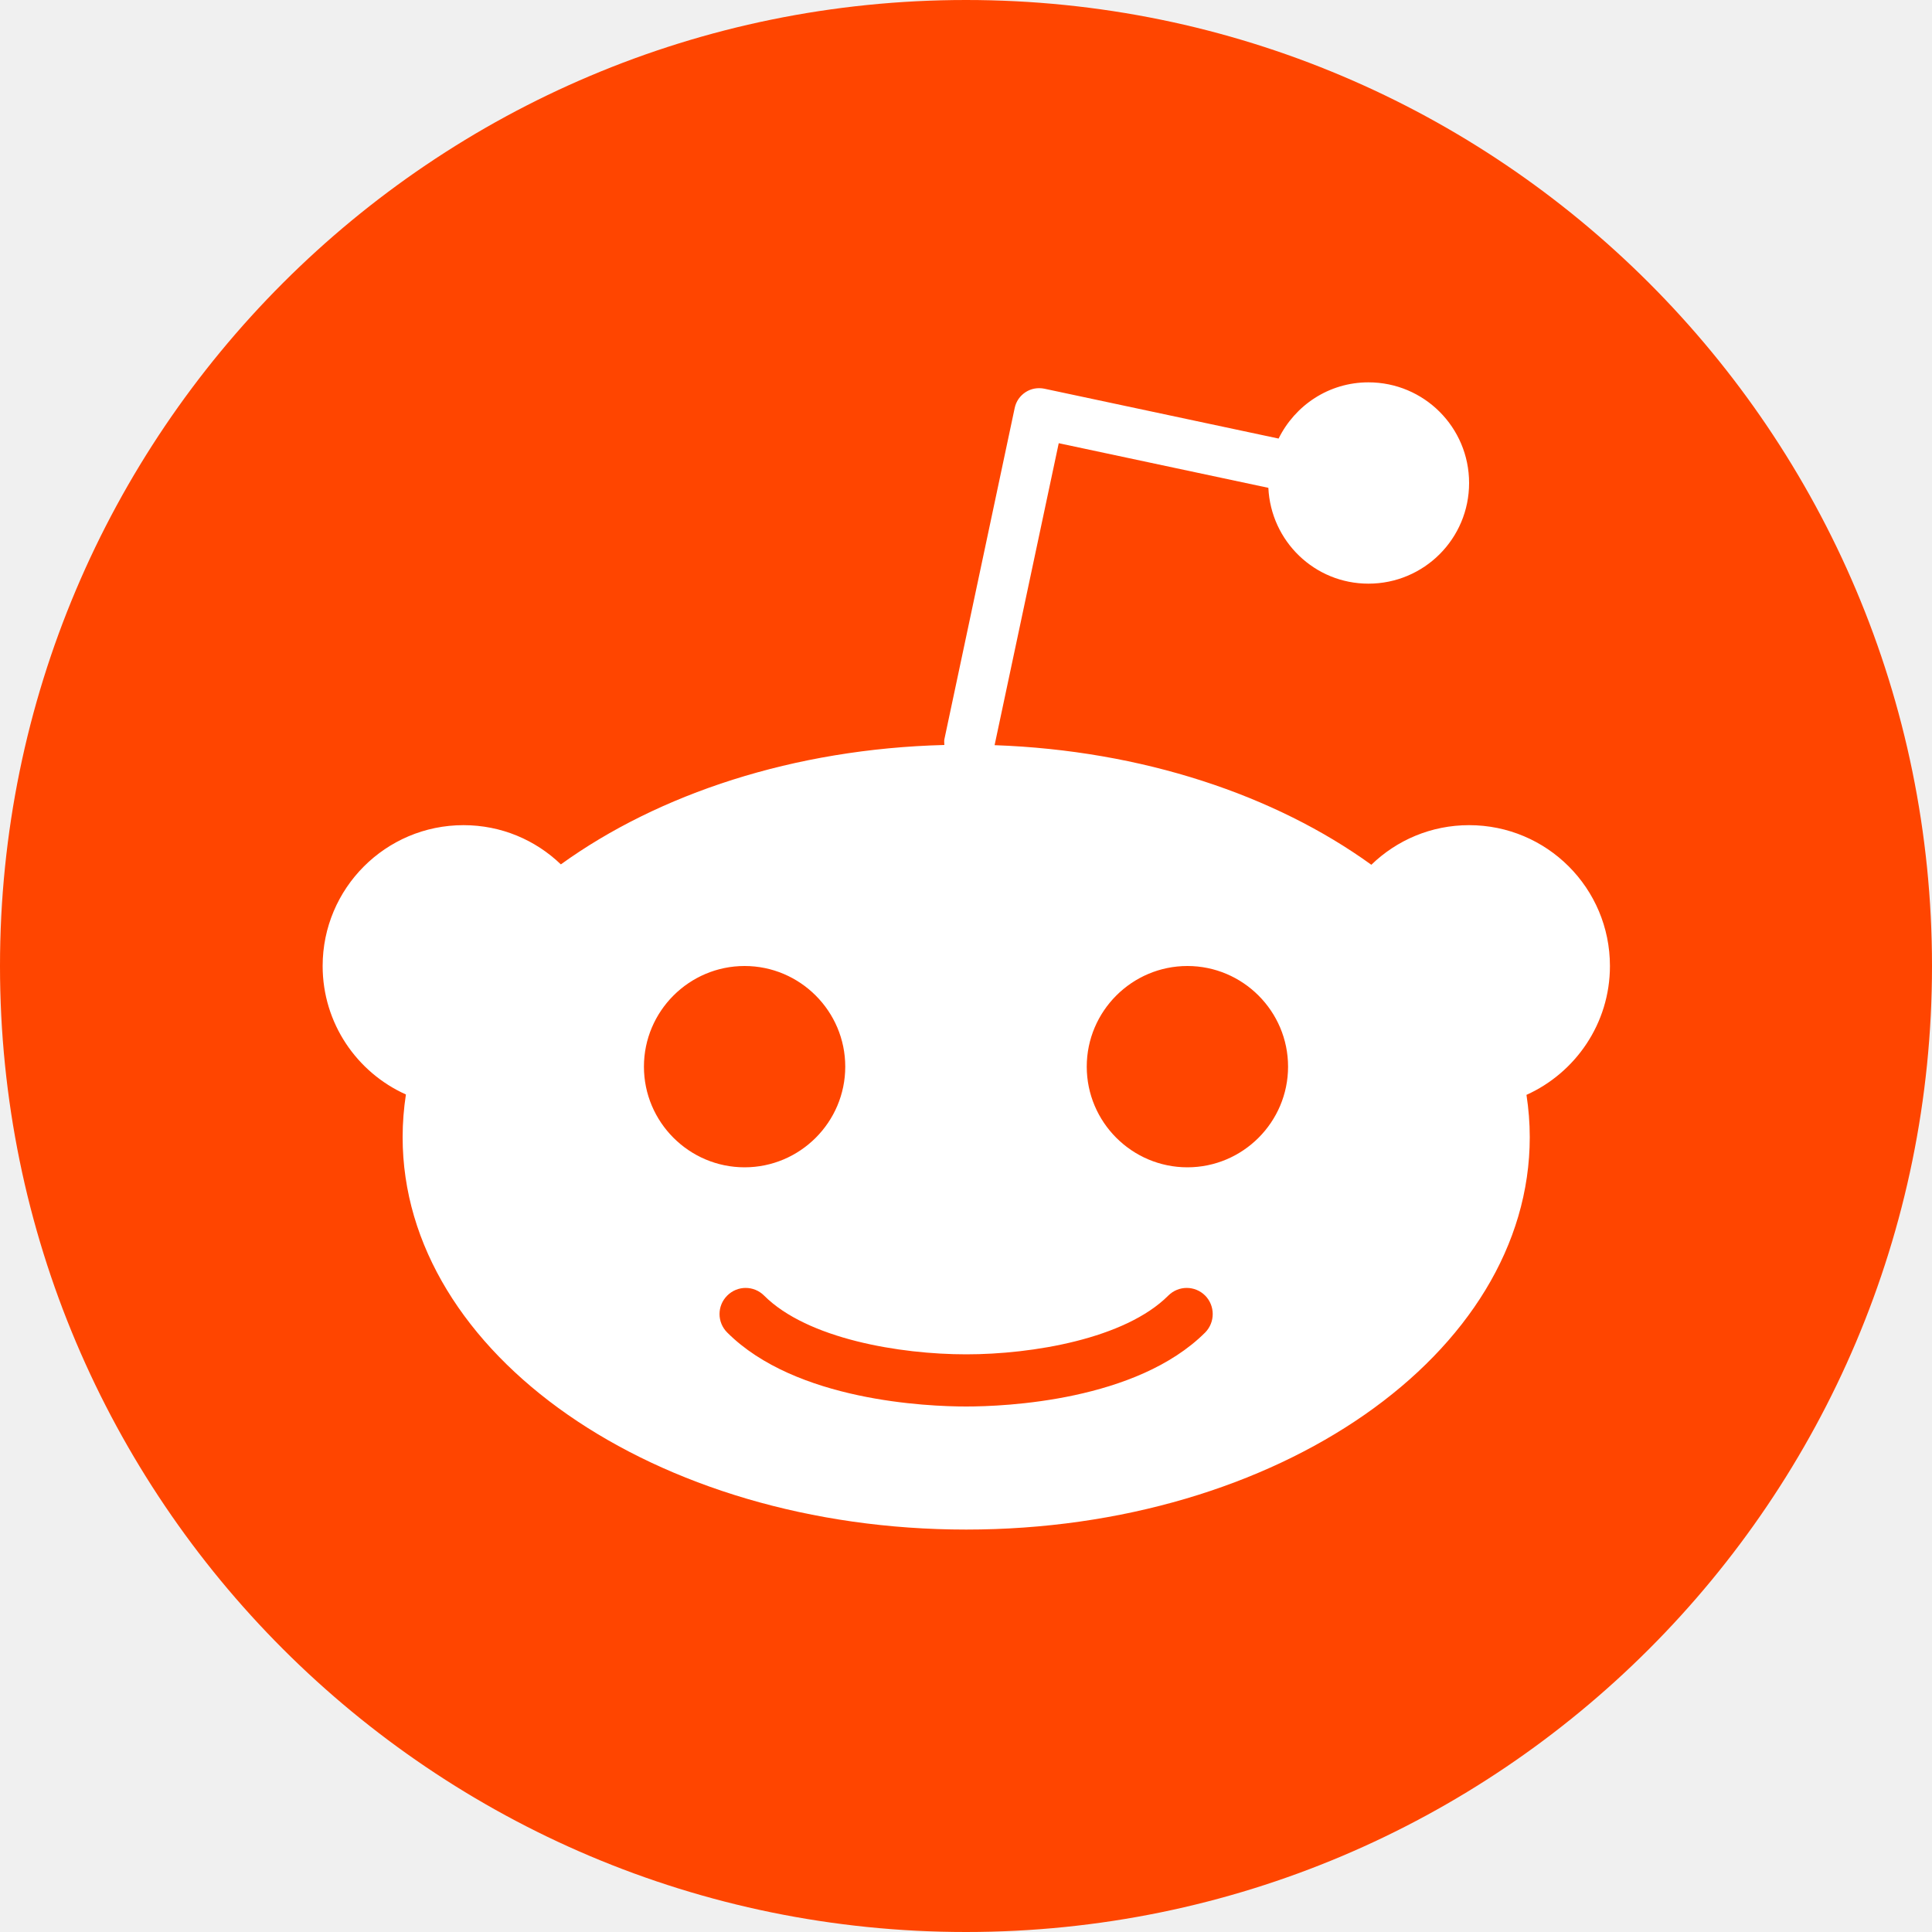
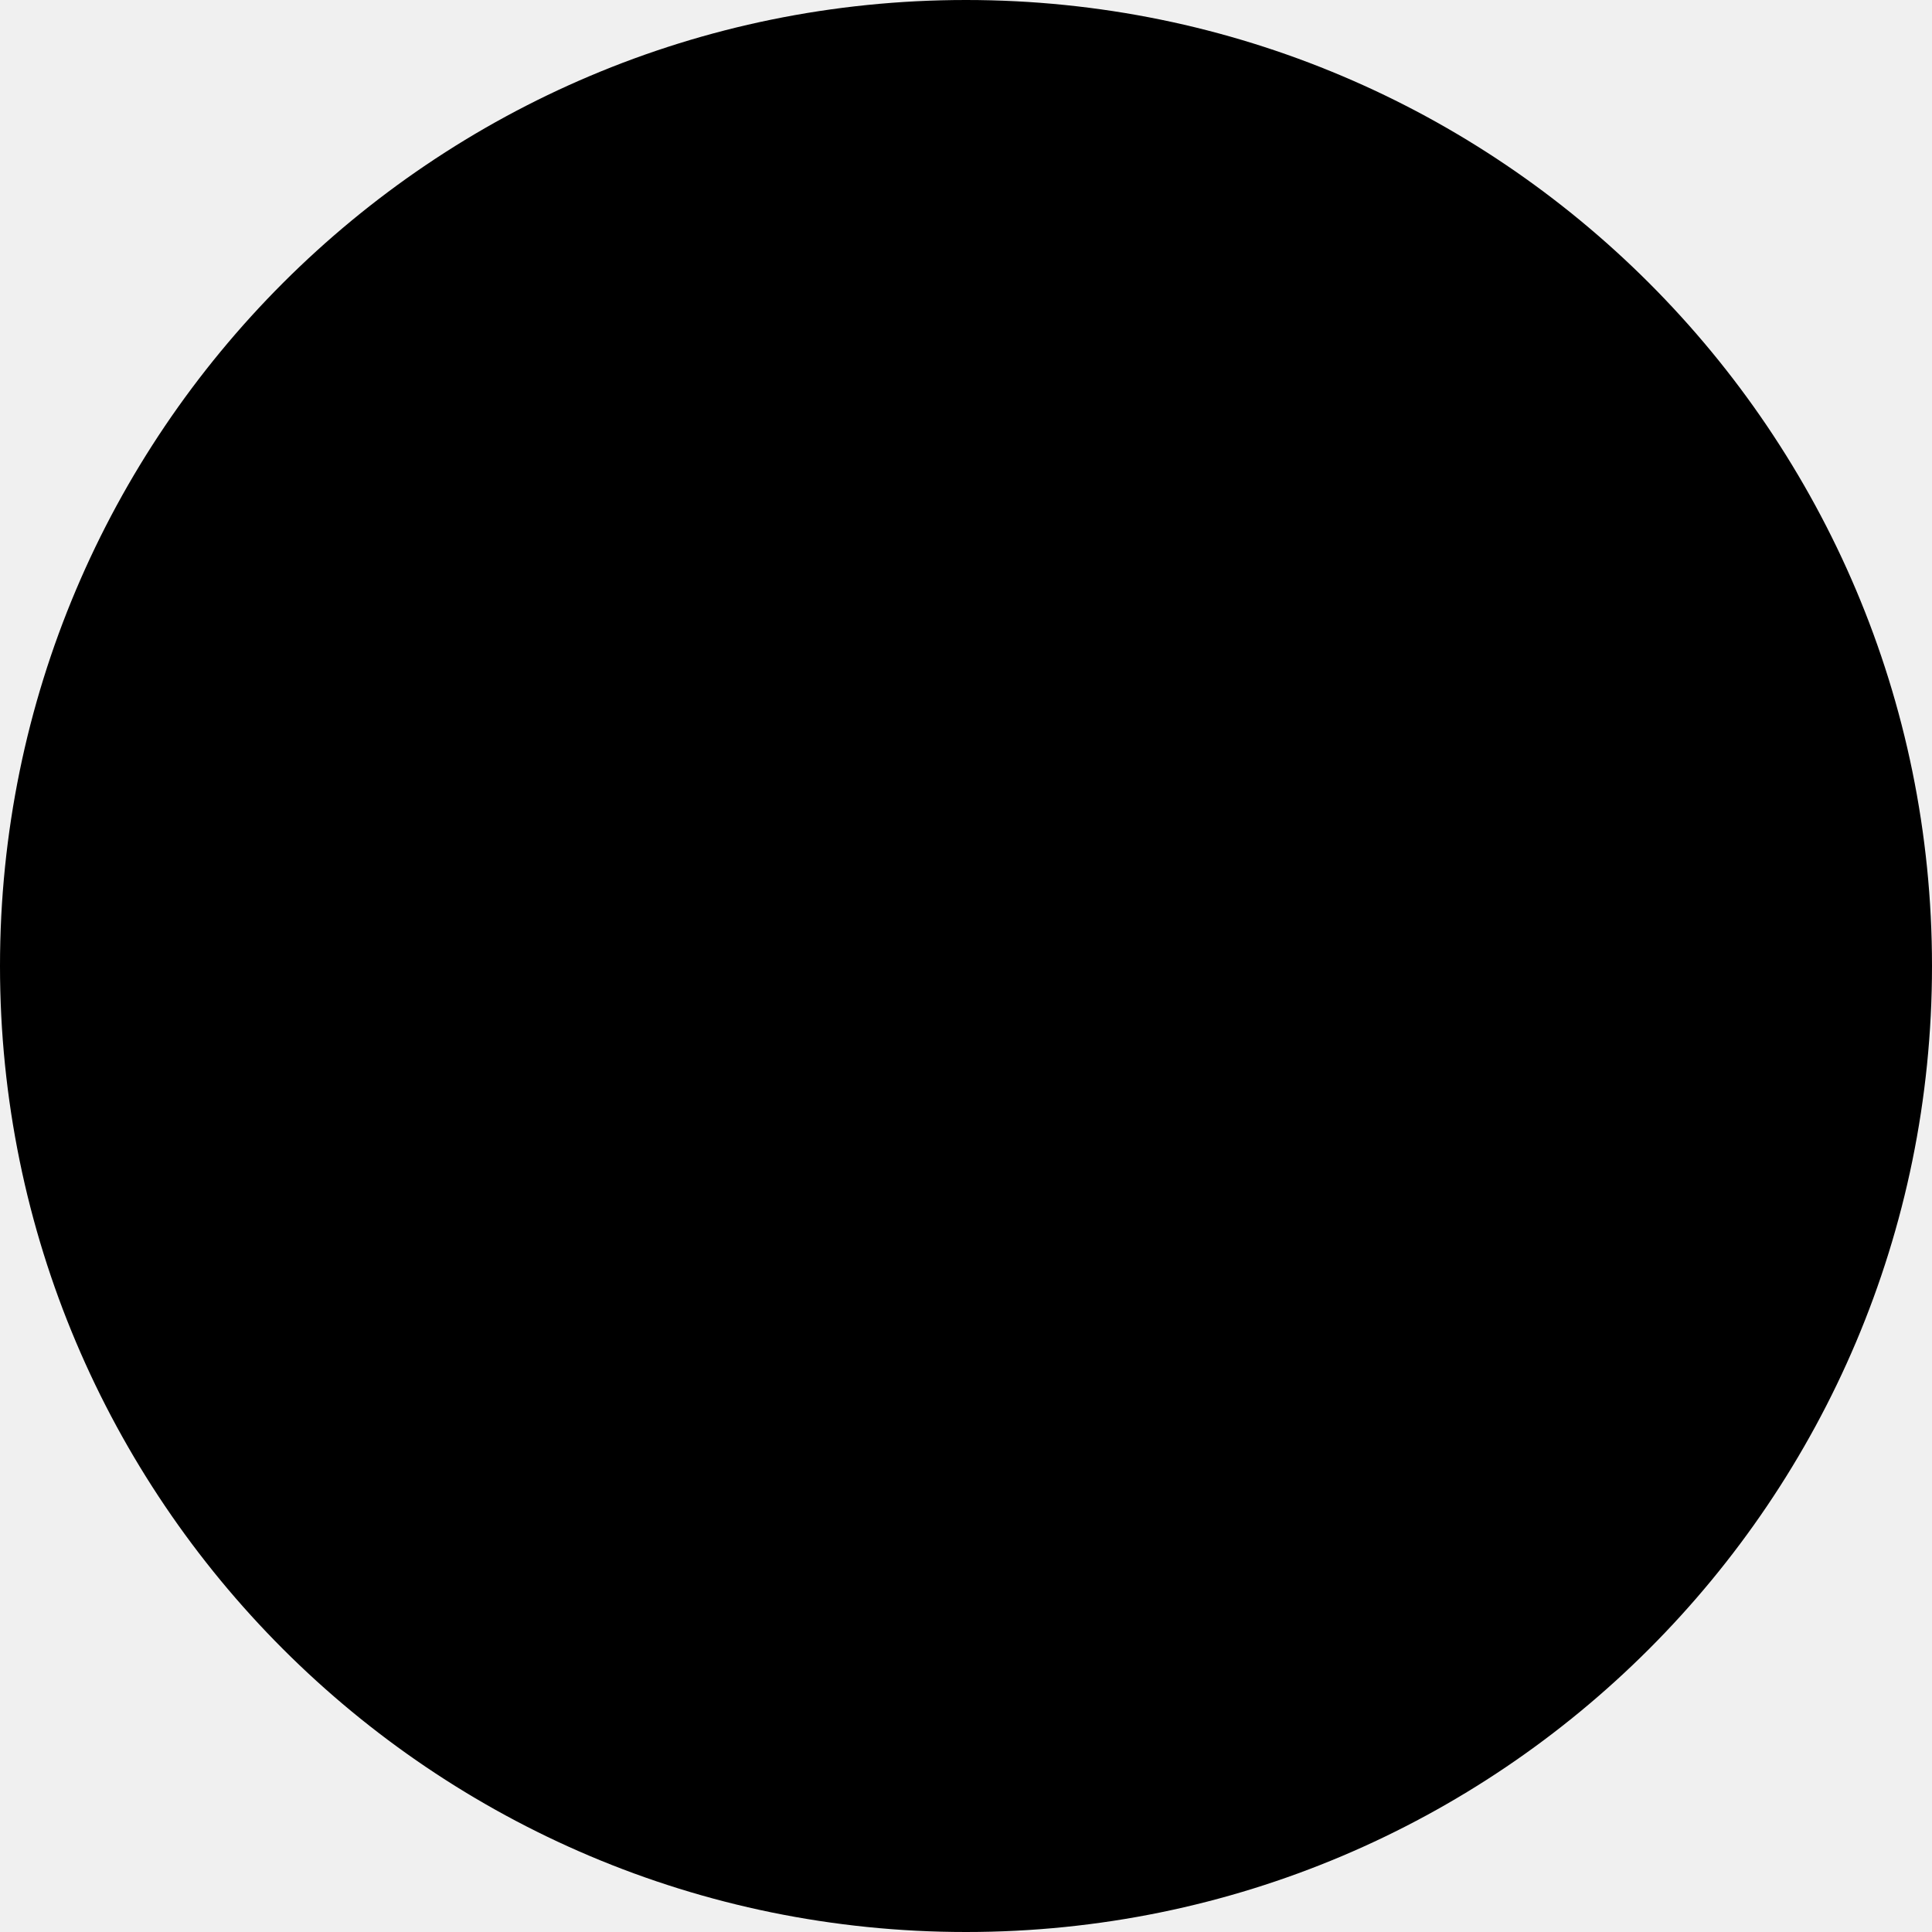
<svg xmlns="http://www.w3.org/2000/svg" id="Layer_1" style="enable-background:new 0 0 1000 1000;" version="1.1" viewBox="0 0 1000 1000" xml:space="preserve">
  <style type="text/css">
	.st0{fill:#FF4500;}
	.st1{fill:#FFFFFF;}
</style>
  <g>
-     <path class="st0" d="M500,1000L500,1000C223.9,1000,0,776.1,0,500v0C0,223.9,223.9,0,500,0h0c276.1,0,500,223.9,500,500v0   C1000,776.1,776.1,1000,500,1000z" />
-     <path class="st1" d="M614.6,604.2c-28.7,0-52.1-23.4-52.1-52.1c0-28.7,23.4-52.1,52.1-52.1s52.1,23.4,52.1,52.1   C666.7,580.8,643.3,604.2,614.6,604.2 M623.8,689.7C588.2,725.2,520.1,728,500.1,728c-20,0-88.2-2.8-123.7-38.3   c-5.3-5.3-5.3-13.8,0-19.1c5.3-5.3,13.8-5.3,19.1,0C417.9,693,465.8,701,500.1,701c34.2,0,82.2-8,104.6-30.4   c5.3-5.3,13.8-5.3,19.1,0C629,675.9,629,684.4,623.8,689.7 M333.3,552.1c0-28.7,23.4-52.1,52.1-52.1c28.7,0,52.1,23.4,52.1,52.1   c0,28.7-23.4,52.1-52.1,52.1C356.7,604.2,333.3,580.8,333.3,552.1 M833.3,500c0-40.3-32.6-72.9-72.9-72.9   c-19.7,0-37.5,7.8-50.6,20.5c-49.8-36-118.5-59.2-195-61.9L548,229.4l108.5,23.1c1.3,27.6,23.9,49.6,51.8,49.6   c28.8,0,52.1-23.3,52.1-52.1c0-28.8-23.3-52.1-52.1-52.1c-20.5,0-38,11.9-46.5,29.1l-121.2-25.8c-3.4-0.7-6.9-0.1-9.8,1.8   c-2.9,1.9-4.9,4.8-5.6,8.2l-36.4,171.5c-0.2,1,0,1.9,0,2.9c-77.9,2-147.9,25.3-198.5,61.8c-13.1-12.6-30.8-20.3-50.4-20.3   c-40.3,0-72.9,32.7-72.9,72.9c0,29.6,17.7,55.1,43.1,66.5c-1.1,7.2-1.7,14.6-1.7,22.1c0,112.2,130.6,203.1,291.7,203.1   c161.1,0,291.7-90.9,291.7-203.1c0-7.4-0.6-14.7-1.7-21.9C815.4,555.3,833.3,529.8,833.3,500" id="Fill-3" />
+     <path className="st0" d="M500,1000L500,1000C223.9,1000,0,776.1,0,500v0C0,223.9,223.9,0,500,0h0c276.1,0,500,223.9,500,500v0   C1000,776.1,776.1,1000,500,1000z" />
+     <path className="st1" d="M614.6,604.2c-28.7,0-52.1-23.4-52.1-52.1c0-28.7,23.4-52.1,52.1-52.1s52.1,23.4,52.1,52.1   C666.7,580.8,643.3,604.2,614.6,604.2 M623.8,689.7C588.2,725.2,520.1,728,500.1,728c-20,0-88.2-2.8-123.7-38.3   c-5.3-5.3-5.3-13.8,0-19.1c5.3-5.3,13.8-5.3,19.1,0C417.9,693,465.8,701,500.1,701c34.2,0,82.2-8,104.6-30.4   c5.3-5.3,13.8-5.3,19.1,0C629,675.9,629,684.4,623.8,689.7 M333.3,552.1c0-28.7,23.4-52.1,52.1-52.1c28.7,0,52.1,23.4,52.1,52.1   c0,28.7-23.4,52.1-52.1,52.1C356.7,604.2,333.3,580.8,333.3,552.1 M833.3,500c0-40.3-32.6-72.9-72.9-72.9   c-19.7,0-37.5,7.8-50.6,20.5c-49.8-36-118.5-59.2-195-61.9L548,229.4l108.5,23.1c1.3,27.6,23.9,49.6,51.8,49.6   c28.8,0,52.1-23.3,52.1-52.1c0-28.8-23.3-52.1-52.1-52.1c-20.5,0-38,11.9-46.5,29.1l-121.2-25.8c-3.4-0.7-6.9-0.1-9.8,1.8   c-2.9,1.9-4.9,4.8-5.6,8.2l-36.4,171.5c-0.2,1,0,1.9,0,2.9c-77.9,2-147.9,25.3-198.5,61.8c-13.1-12.6-30.8-20.3-50.4-20.3   c-40.3,0-72.9,32.7-72.9,72.9c0,29.6,17.7,55.1,43.1,66.5c-1.1,7.2-1.7,14.6-1.7,22.1c0,112.2,130.6,203.1,291.7,203.1   c161.1,0,291.7-90.9,291.7-203.1c0-7.4-0.6-14.7-1.7-21.9C815.4,555.3,833.3,529.8,833.3,500" id="Fill-3" />
  </g>
</svg>
